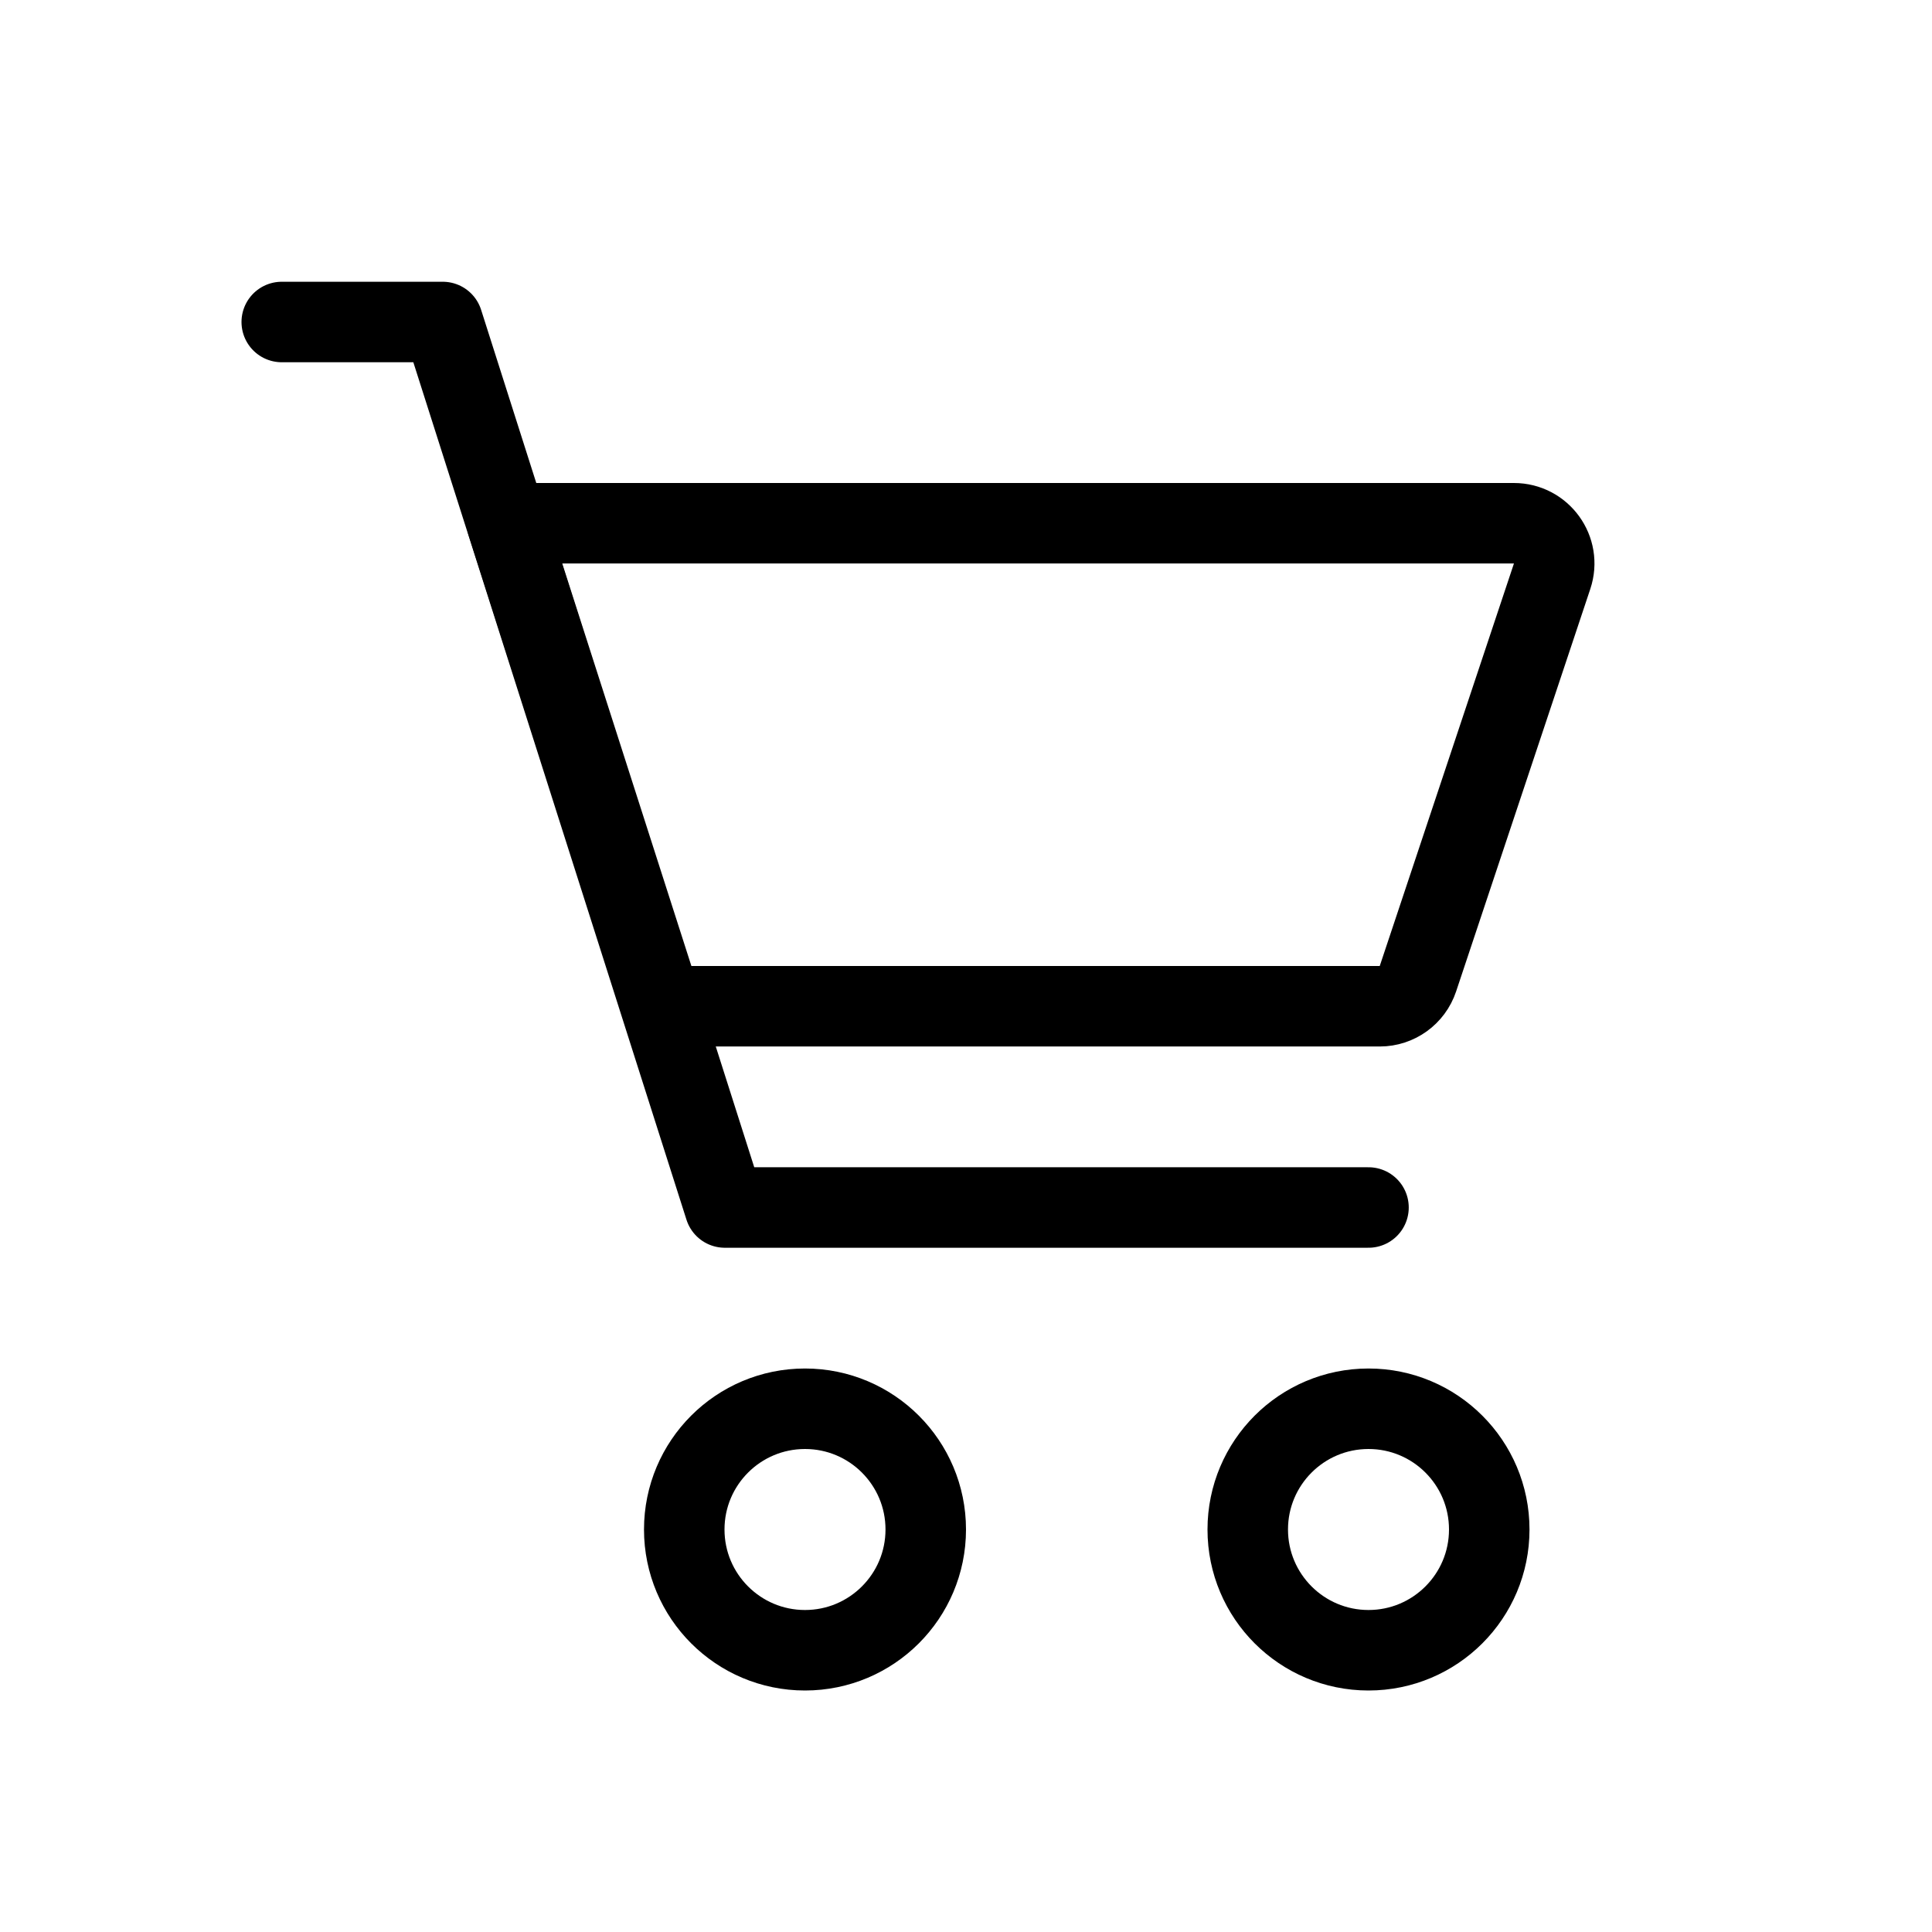
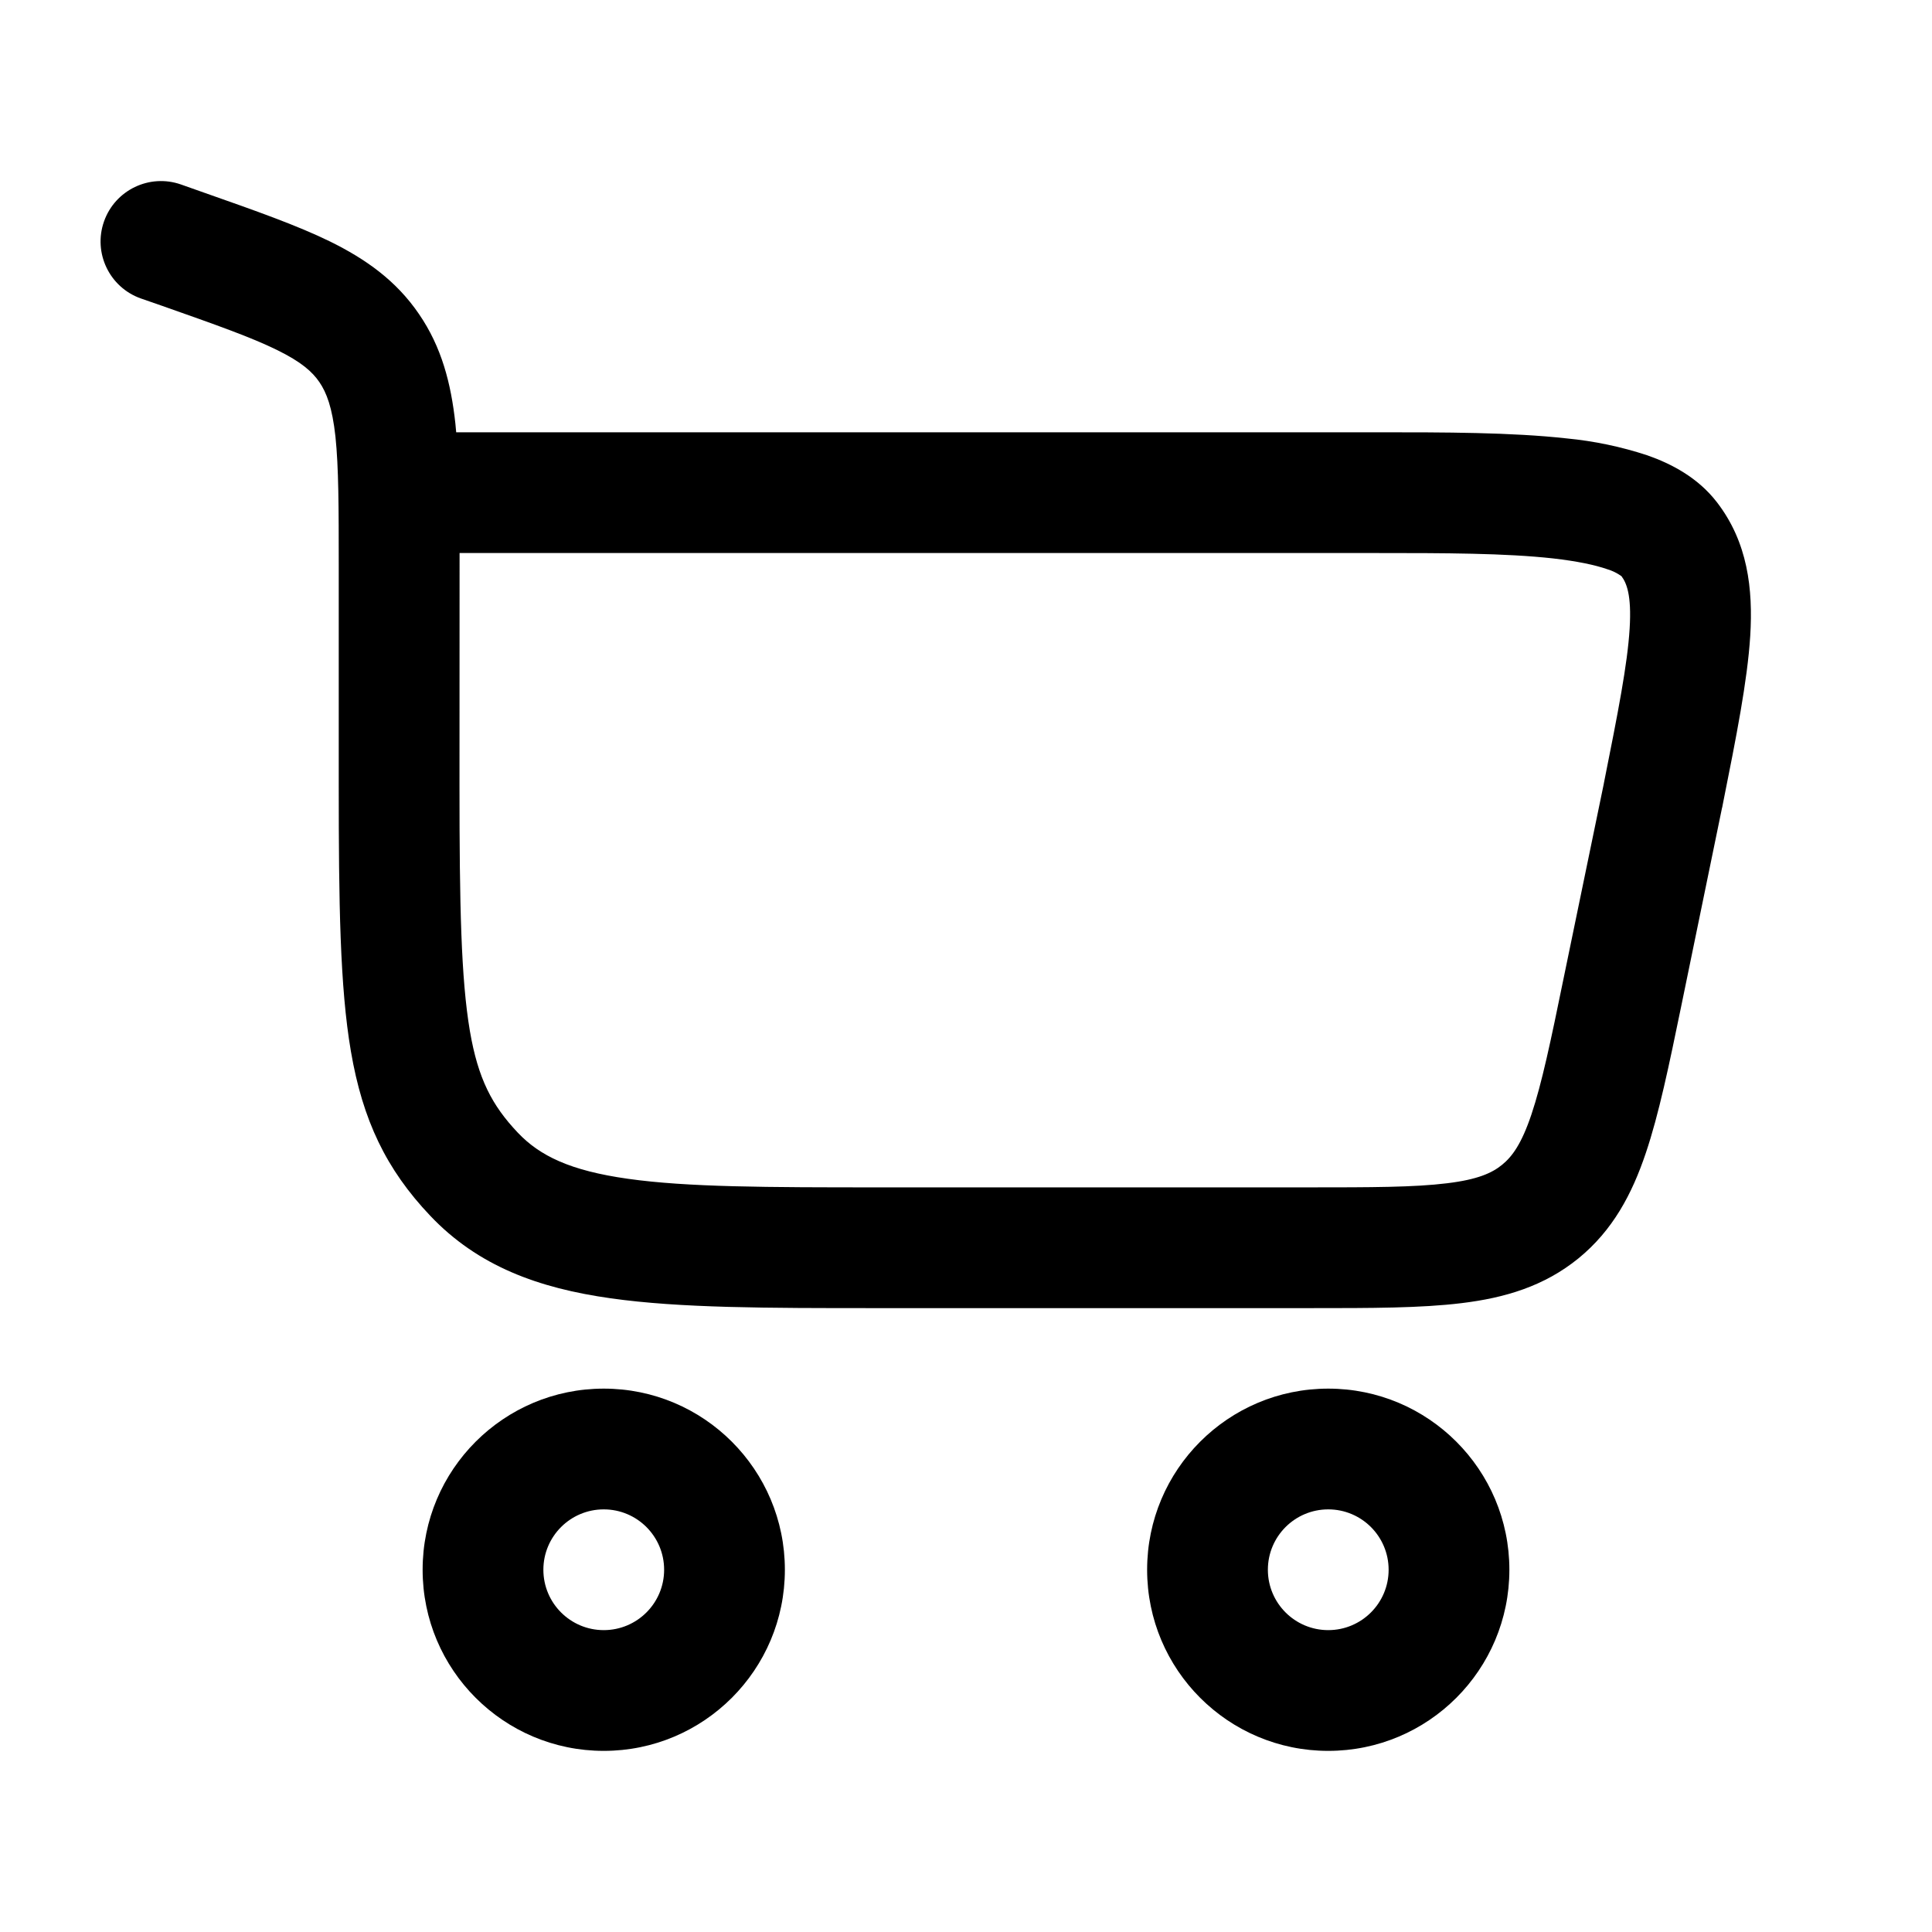
- <svg xmlns="http://www.w3.org/2000/svg" width="64px" height="64px" viewBox="0 0 24 24" class="icon-cart" fill="none">
-   <g stroke-width="0" />
-   <g stroke-linecap="round" stroke-linejoin="round" />
-   <g>
-     <circle cx="10" cy="19" r="1.5" stroke="#000000" />
-     <circle cx="17" cy="19" r="1.5" stroke="#000000" />
-     <path d="M3.5 4H5.5L9.004 15H17" stroke="#000000" stroke-linecap="round" stroke-linejoin="round" />
-     <path d="M8.224 12.5L6.299 6.5H18.806C19.148 6.5 19.389 6.834 19.281 7.158L17.614 12.158C17.546 12.362 17.355 12.5 17.14 12.5H8.224Z" stroke="#000000" stroke-linecap="round" stroke-linejoin="round" />
-   </g>
+ <svg xmlns="http://www.w3.org/2000/svg" width="32" height="32" class="icon-cart" viewBox="0 0 24 24">
+   <path fill="currentColor" fill-rule="evenodd" d="M2.249 2.292a.75.75 0 1 0-.498 1.416l.262.091c.667.235 1.106.39 1.429.549c.303.149.437.27.525.398c.09.132.16.314.2.677c.04.38.041.875.041 1.615V9.76c0 1.453.014 2.5.151 3.3c.146.854.438 1.466.985 2.042c.594.627 1.346.9 2.243 1.026c.858.122 1.948.122 3.293.122h5.406c.742 0 1.366 0 1.87-.062c.537-.065 1.025-.209 1.452-.556c.426-.348.665-.797.837-1.309c.163-.482.289-1.093.439-1.82l.508-2.469l.002-.005l.01-.052c.165-.825.303-1.519.338-2.077c.036-.586-.031-1.164-.413-1.66c-.235-.306-.565-.479-.866-.584a4.6 4.6 0 0 0-1.002-.21c-.687-.076-1.522-.076-2.34-.076H5.667l-.01-.108c-.054-.497-.17-.95-.453-1.362c-.284-.416-.662-.682-1.102-.899c-.412-.202-.936-.386-1.553-.603zm3.46 4.578h11.38c.856 0 1.61.001 2.205.067c.296.034.517.08.672.134a.6.6 0 0 1 .176.086c.062.082.128.23.102.651c-.027.444-.143 1.036-.321 1.926v.002l-.5 2.42c-.16.783-.27 1.303-.399 1.688c-.123.366-.239.523-.364.625s-.303.184-.685.23c-.404.05-.935.051-1.734.051h-5.303c-1.417 0-2.4-.002-3.14-.107c-.716-.101-1.093-.285-1.366-.573c-.32-.338-.493-.668-.595-1.263c-.11-.65-.129-1.558-.129-3.047zM7.5 21.75a2.25 2.25 0 1 1 0-4.5a2.25 2.25 0 0 1 0 4.5m-.75-2.25a.75.75 0 1 0 1.5 0a.75.75 0 0 0-1.5 0m9.75 2.25a2.25 2.25 0 1 1 0-4.5a2.25 2.25 0 0 1 0 4.5m-.75-2.25a.75.75 0 1 0 1.5 0a.75.75 0 0 0-1.5 0" clip-rule="evenodd" />
</svg>
